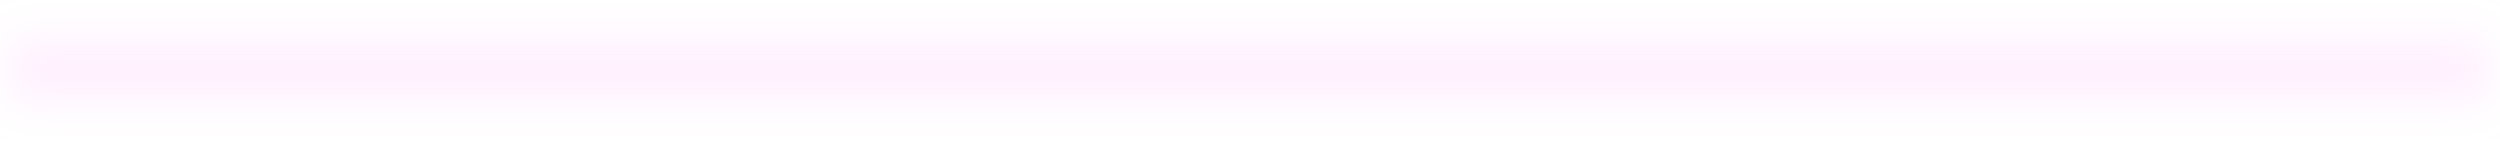
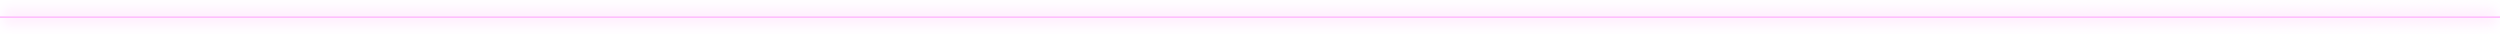
- <svg xmlns="http://www.w3.org/2000/svg" width="1601" height="90" viewBox="0 0 1601 90" fill="none">
-   <g opacity="0.3" filter="url(#filter0_f_4730_2557)">
-     <path fill-rule="evenodd" clip-rule="evenodd" d="M1599.48 55.438H-0.525V34.032H1599.48V55.438Z" fill="#FF9EFC" />
+ <svg xmlns="http://www.w3.org/2000/svg" width="1601" height="22" viewBox="0 0 1601 22" fill="none">
+   <g filter="url(#filter0_d_4730_2598)">
+     <path d="M-0.787 10.875H1604.21" stroke="url(#paint0_linear_4730_2598)" />
  </g>
  <defs>
-     <filter id="filter0_f_4730_2557" x="-34.525" y="0.032" width="1668" height="89.406" filterUnits="userSpaceOnUse" color-interpolation-filters="sRGB">
+     <filter id="filter0_d_4730_2598" x="-10.787" y="0.375" width="1625" height="21" filterUnits="userSpaceOnUse" color-interpolation-filters="sRGB">
      <feFlood flood-opacity="0" result="BackgroundImageFix" />
-       <feBlend mode="normal" in="SourceGraphic" in2="BackgroundImageFix" result="shape" />
-       <feGaussianBlur stdDeviation="17" result="effect1_foregroundBlur_4730_2557" />
+       <feColorMatrix in="SourceAlpha" type="matrix" values="0 0 0 0 0 0 0 0 0 0 0 0 0 0 0 0 0 0 127 0" result="hardAlpha" />
+       <feOffset />
+       <feGaussianBlur stdDeviation="5" />
+       <feComposite in2="hardAlpha" operator="out" />
+       <feColorMatrix type="matrix" values="0 0 0 0 0.98 0 0 0 0 0.458 0 0 0 0 0.963 0 0 0 1 0" />
+       <feBlend mode="normal" in2="BackgroundImageFix" result="effect1_dropShadow_4730_2598" />
+       <feBlend mode="normal" in="SourceGraphic" in2="effect1_dropShadow_4730_2598" result="shape" />
    </filter>
+     <linearGradient id="paint0_linear_4730_2598" x1="801.713" y1="10.875" x2="801.713" y2="11.875" gradientUnits="userSpaceOnUse">
+       <stop stop-color="#FFC6FD" />
+       <stop offset="0.49" stop-color="#FF9EFC" />
+       <stop offset="1" stop-color="#FFC6FD" />
+     </linearGradient>
  </defs>
</svg>
